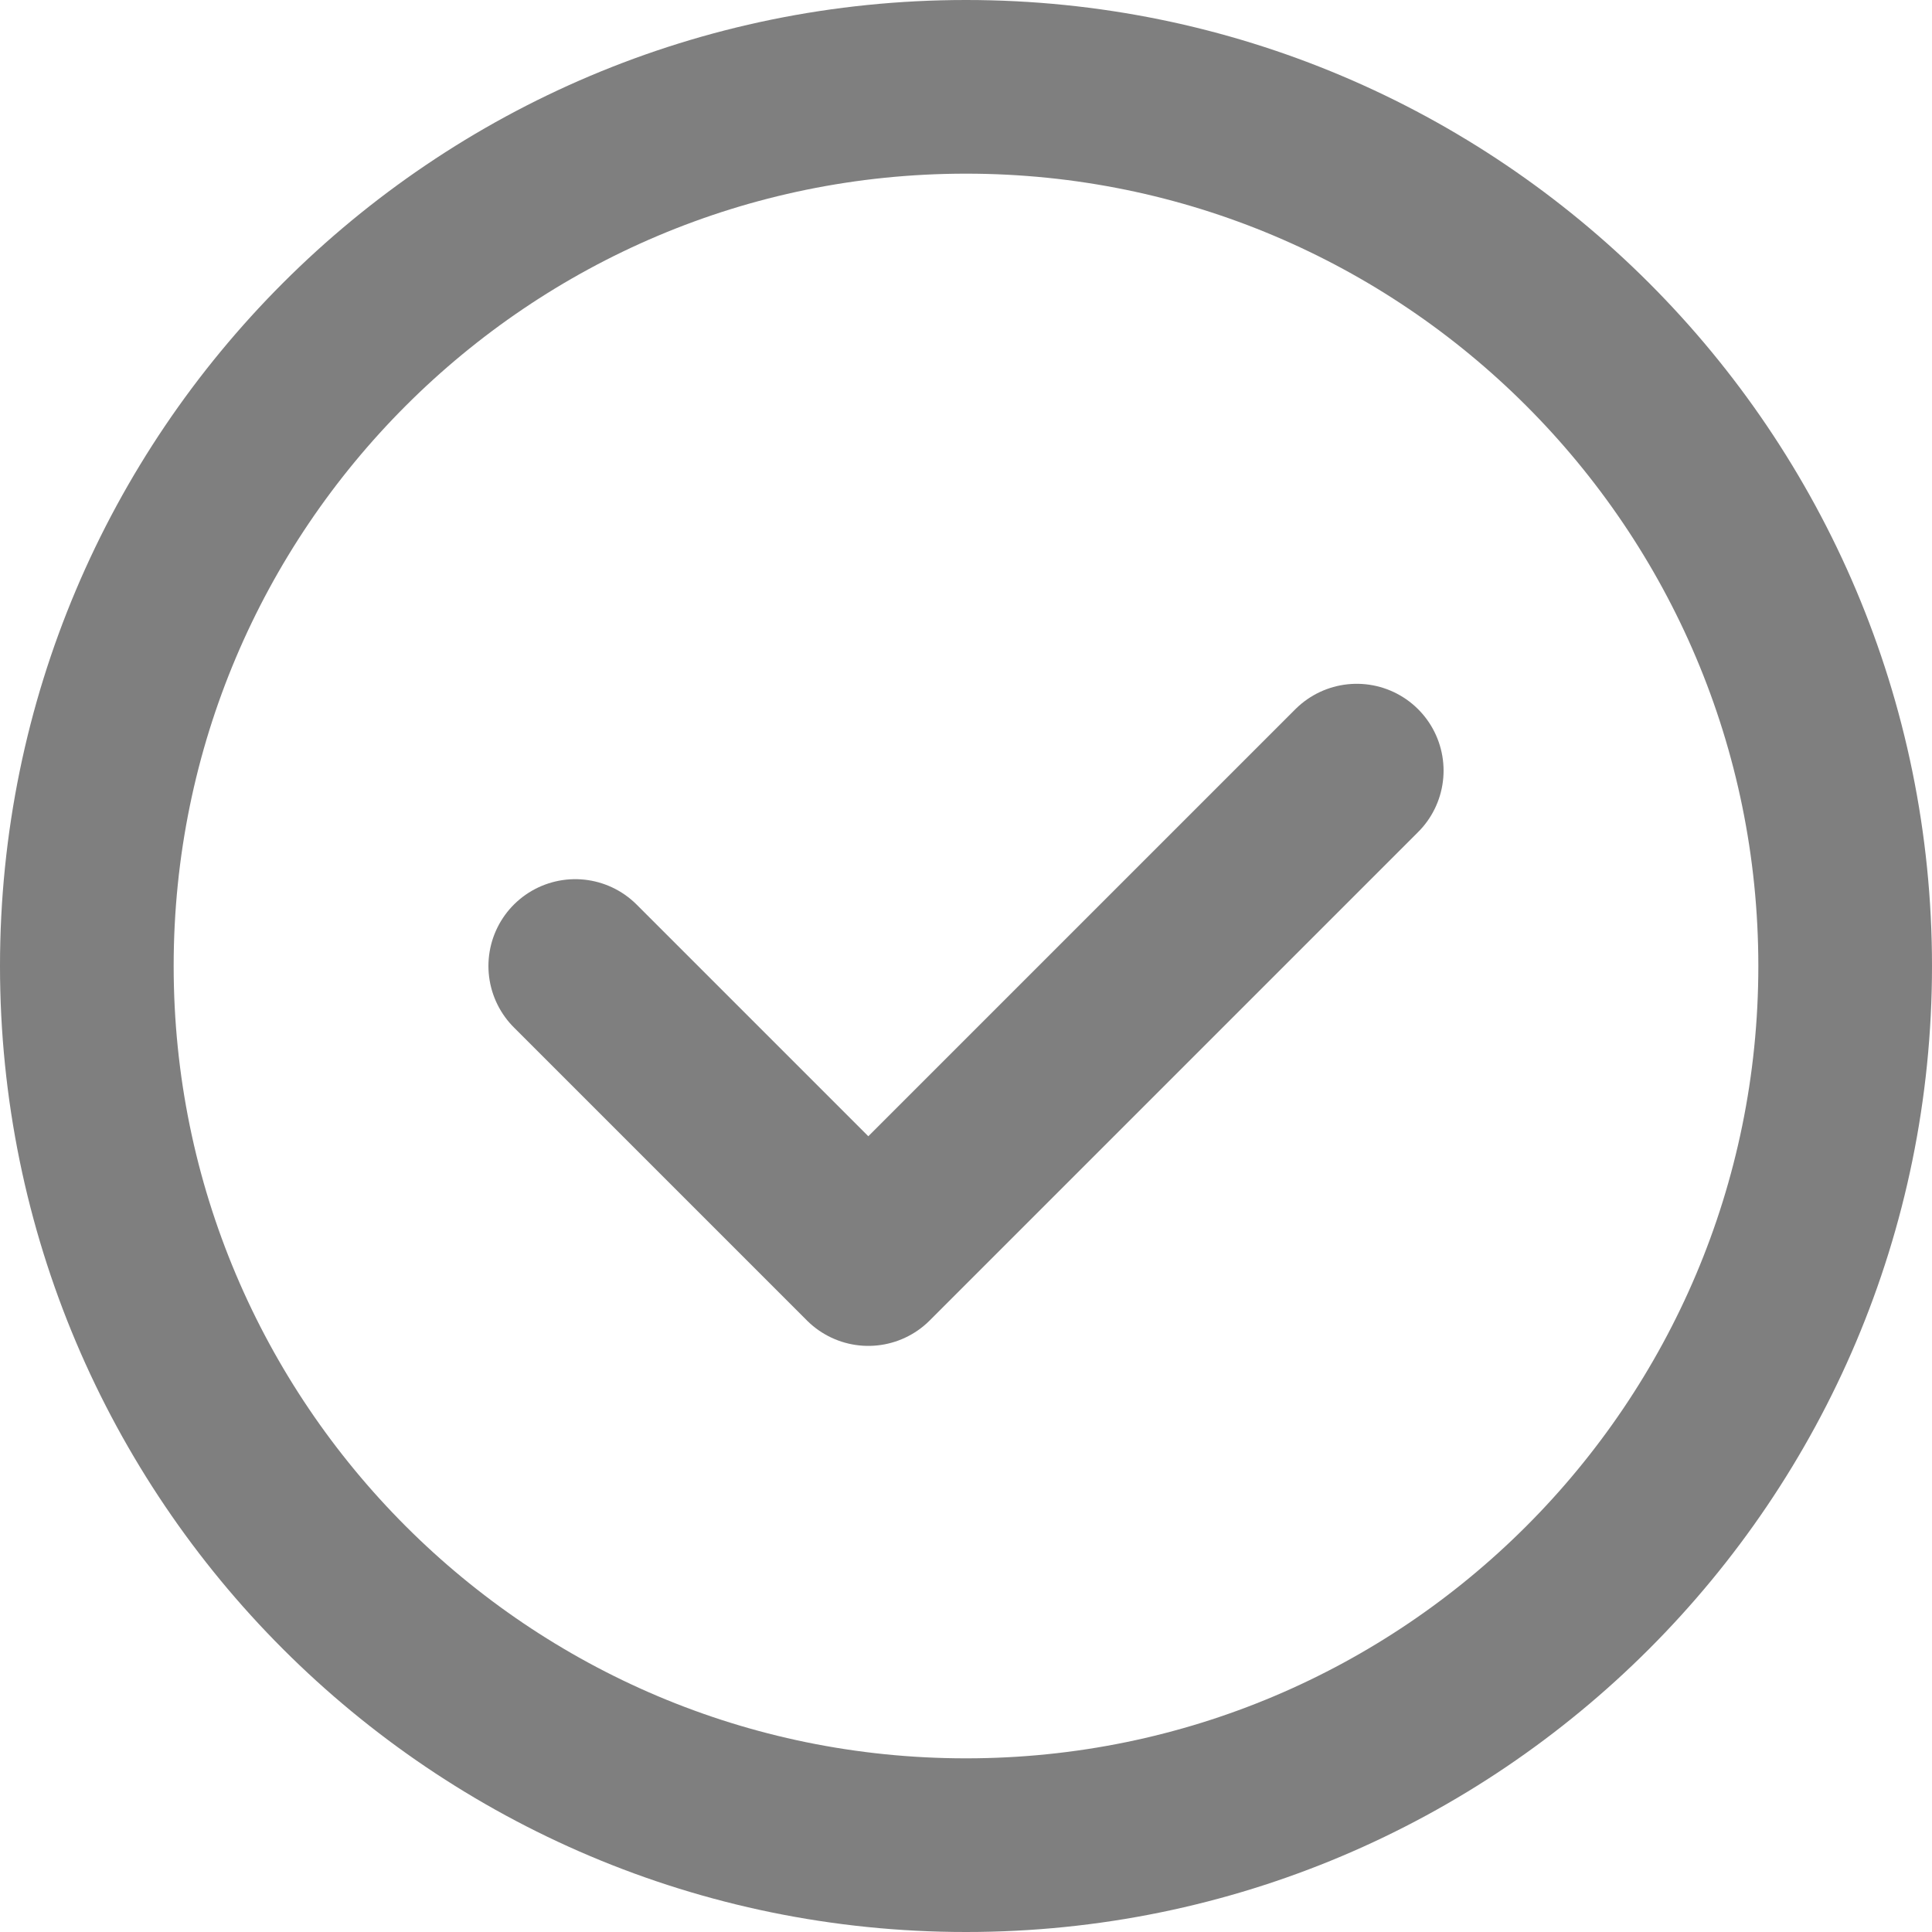
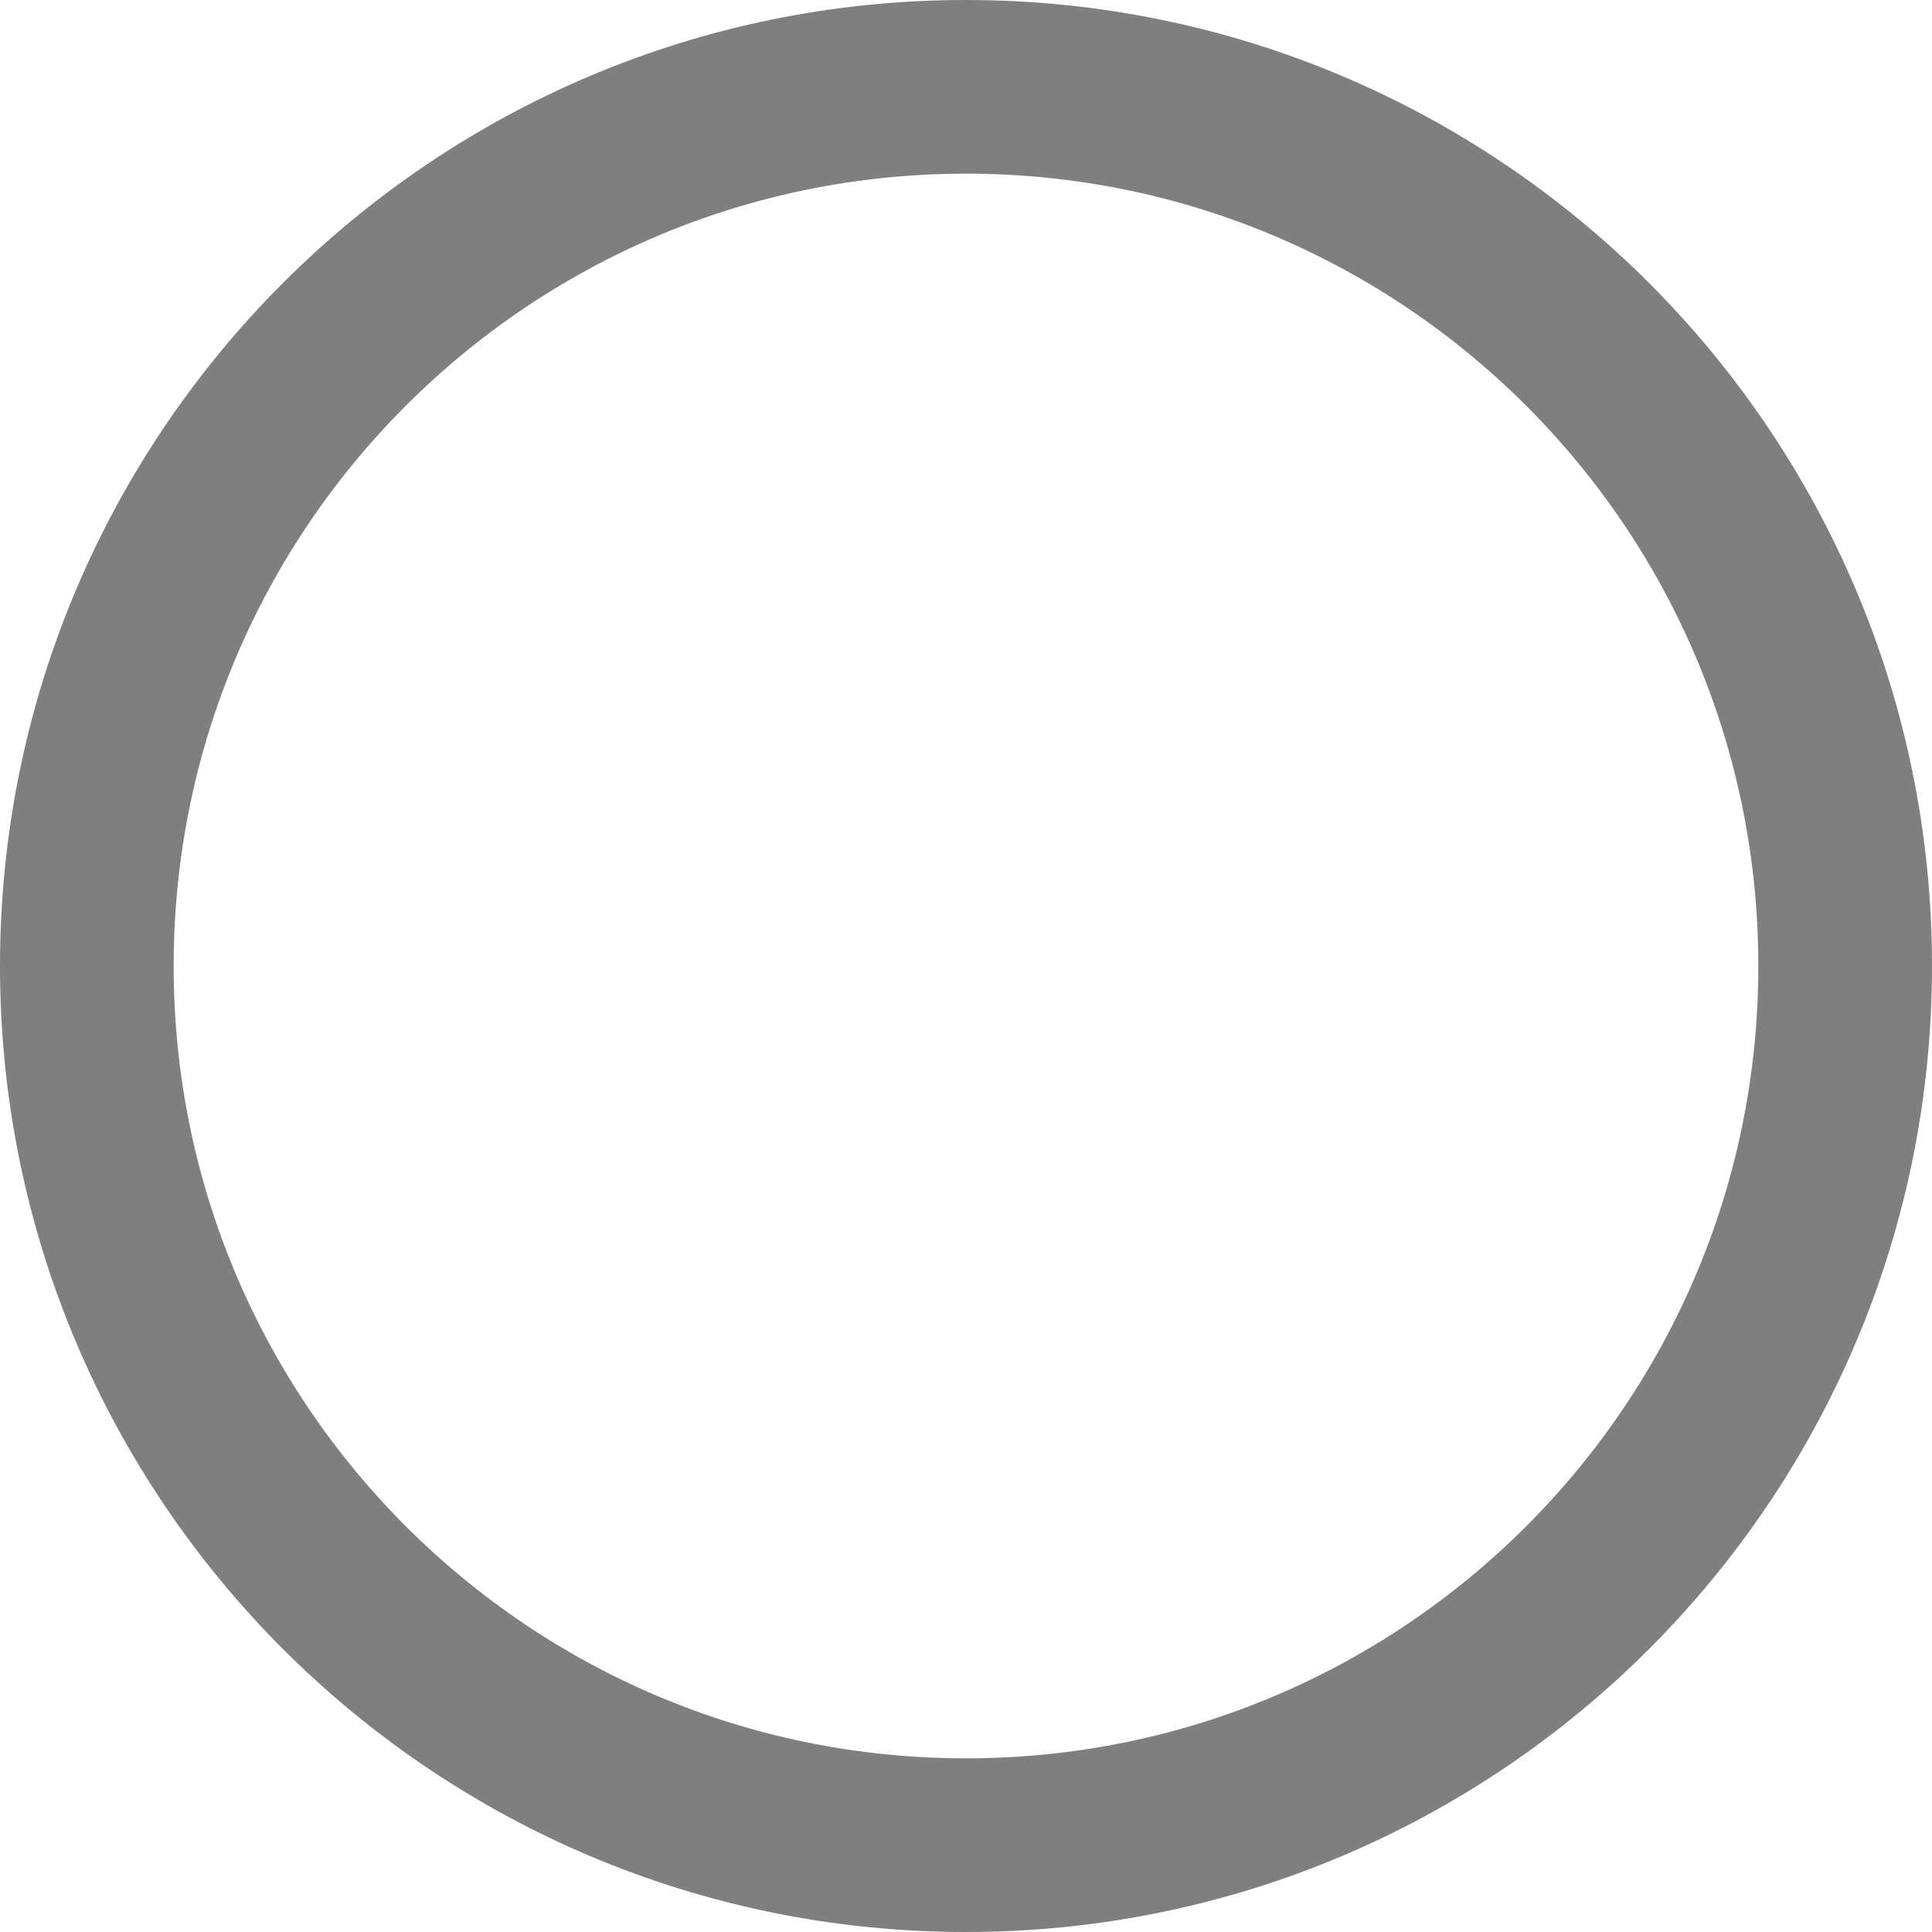
<svg xmlns="http://www.w3.org/2000/svg" preserveAspectRatio="none" overflow="visible" style="display: block;" width="22.25" height="22.25" viewBox="0 0 22.25 22.25" fill="none">
  <g id="Group" opacity="0.5">
    <path id="Vector" d="M1 11.125C1 5.534 5.534 1 11.125 1C16.716 1 21.25 5.534 21.25 11.125C21.25 16.716 16.716 21.25 11.125 21.25C5.534 21.25 1 16.716 1 11.125Z" stroke="black" stroke-width="2" stroke-linecap="round" stroke-linejoin="round" />
-     <path id="Vector_2" d="M6.625 11.125L10 14.5L15.625 8.875" stroke="black" stroke-width="2" stroke-linecap="round" stroke-linejoin="round" />
  </g>
</svg>
